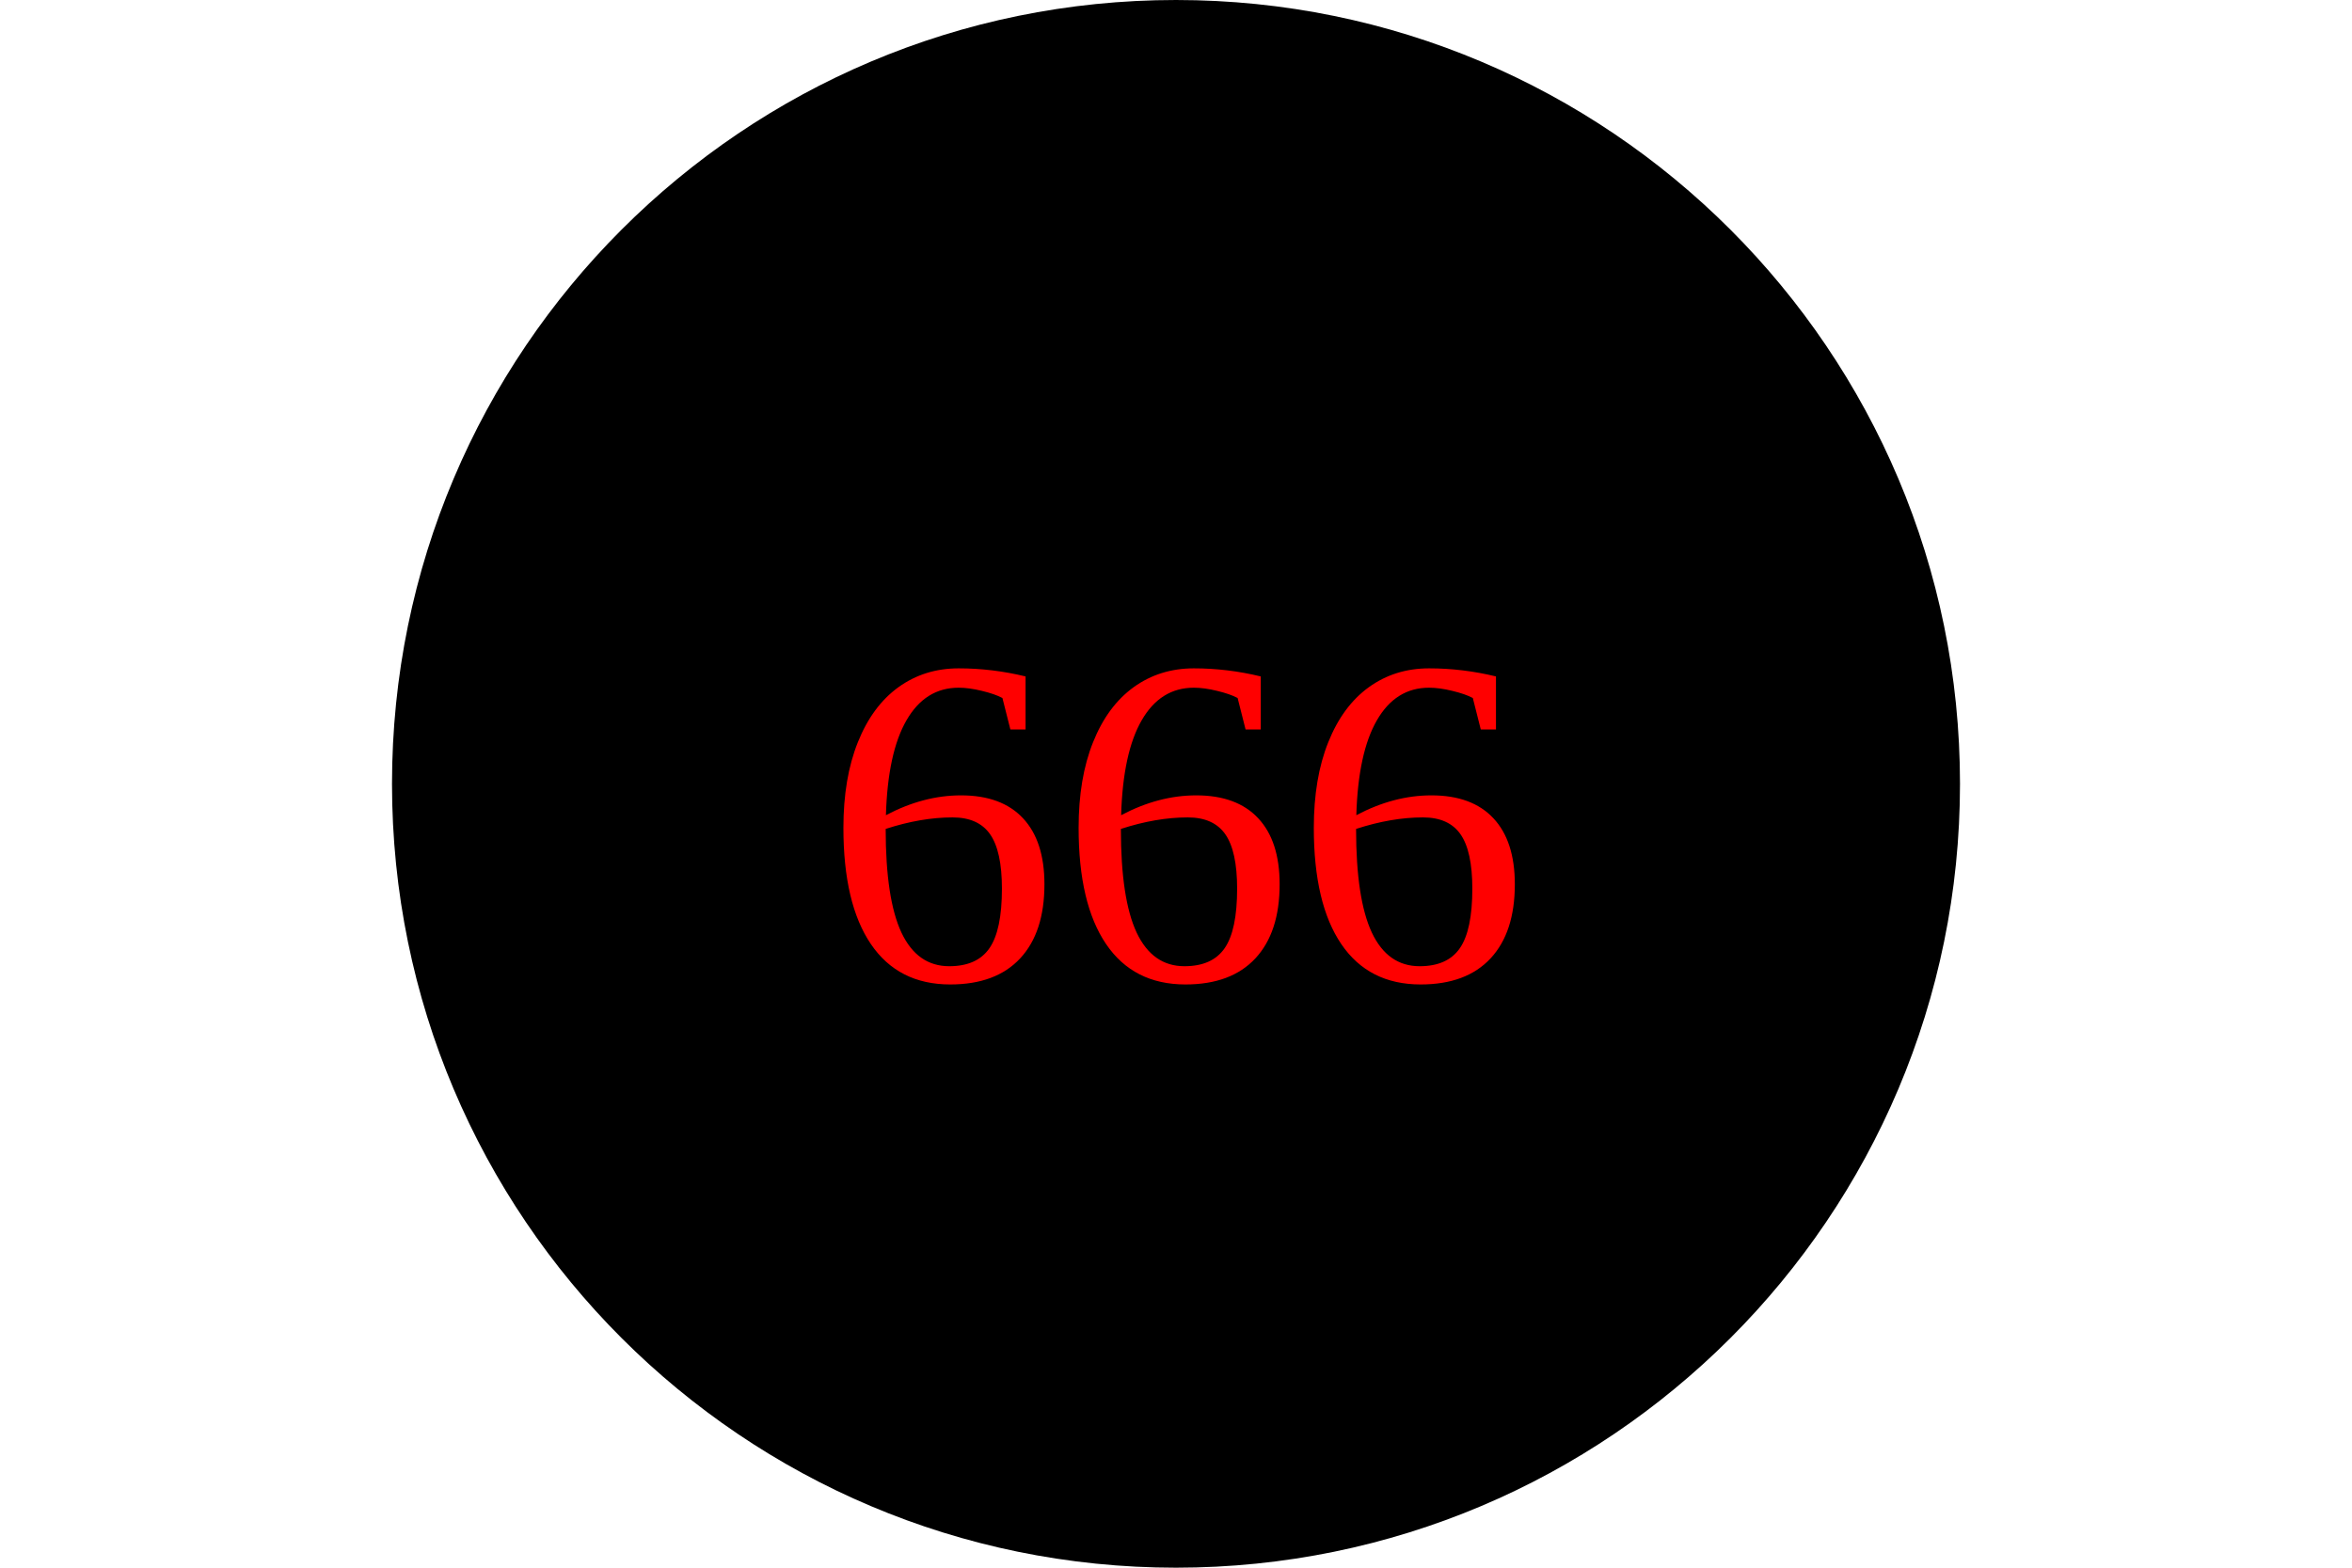
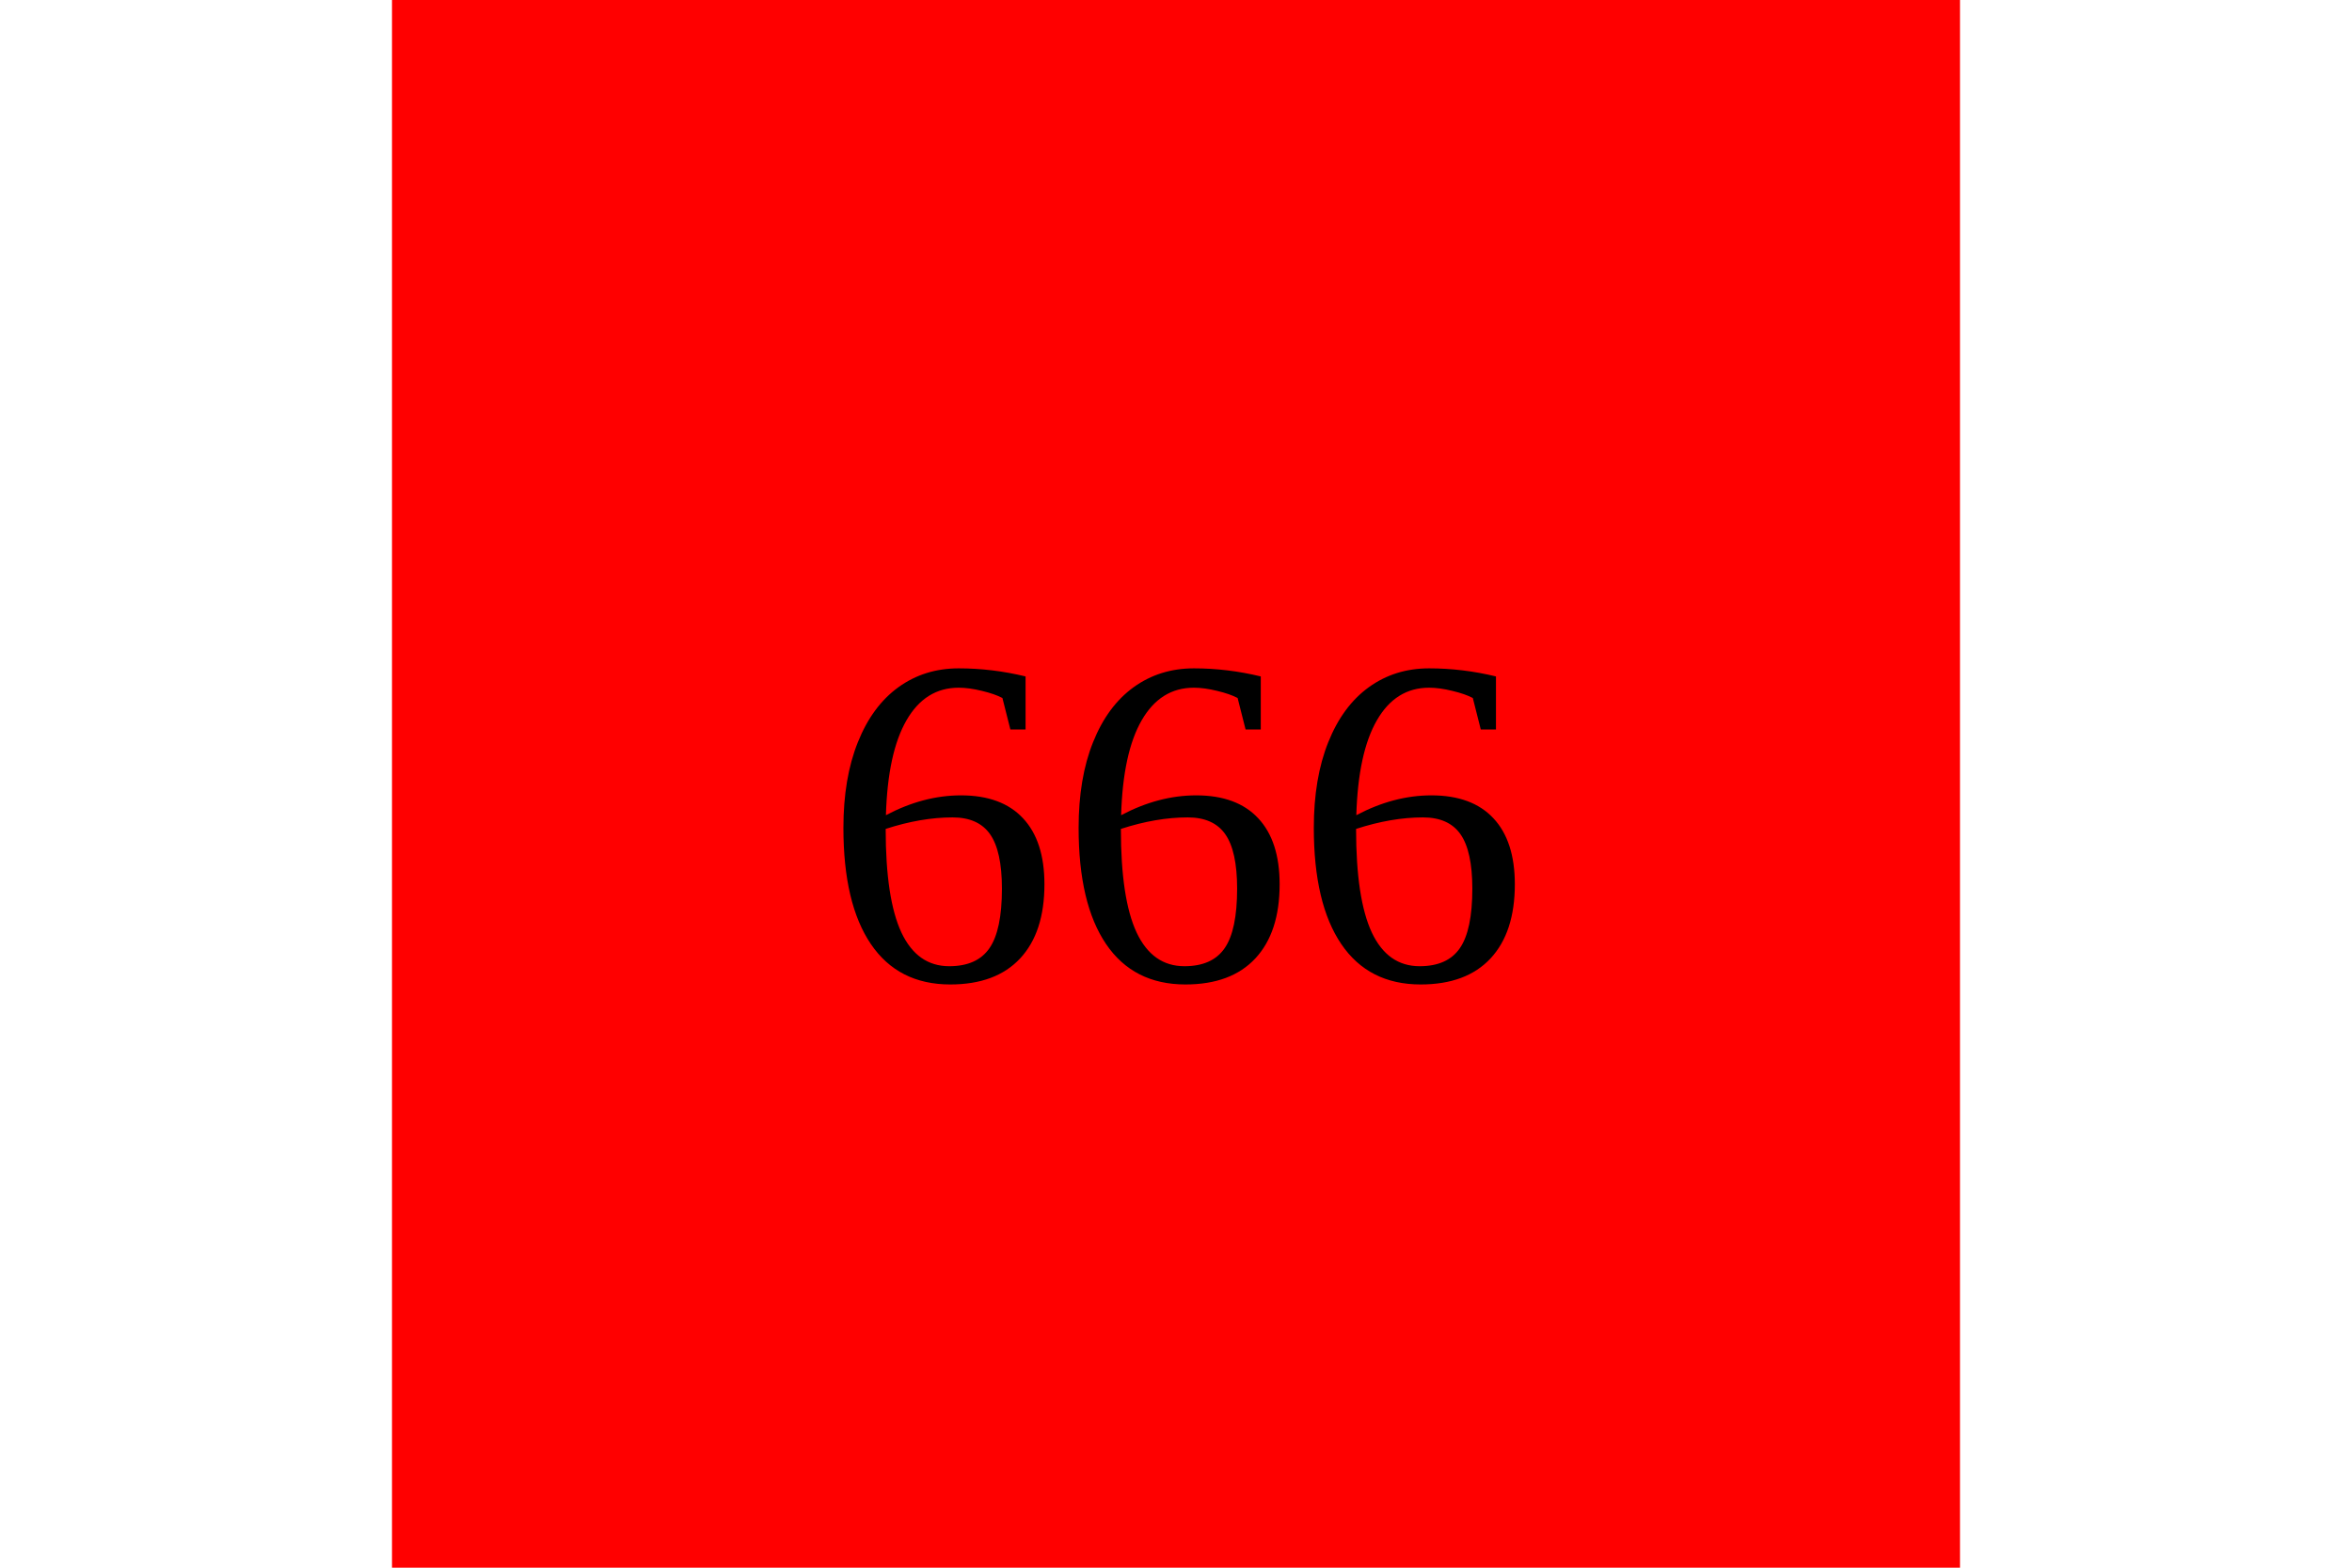
<svg xmlns="http://www.w3.org/2000/svg" version="1.1" width="300" height="200">
-   <circle cx="50%" cy="50%" r="100" height="100%" width="100%" fill="black" />
-   <text x="150" y="125" font-size="60" text-anchor="middle" fill="red">666</text>
+   <rect x="50" height="200" width="200" fill="red" />
+   <text x="150" y="125" font-size="60" text-anchor="middle" fill="black">666</text>
</svg>
